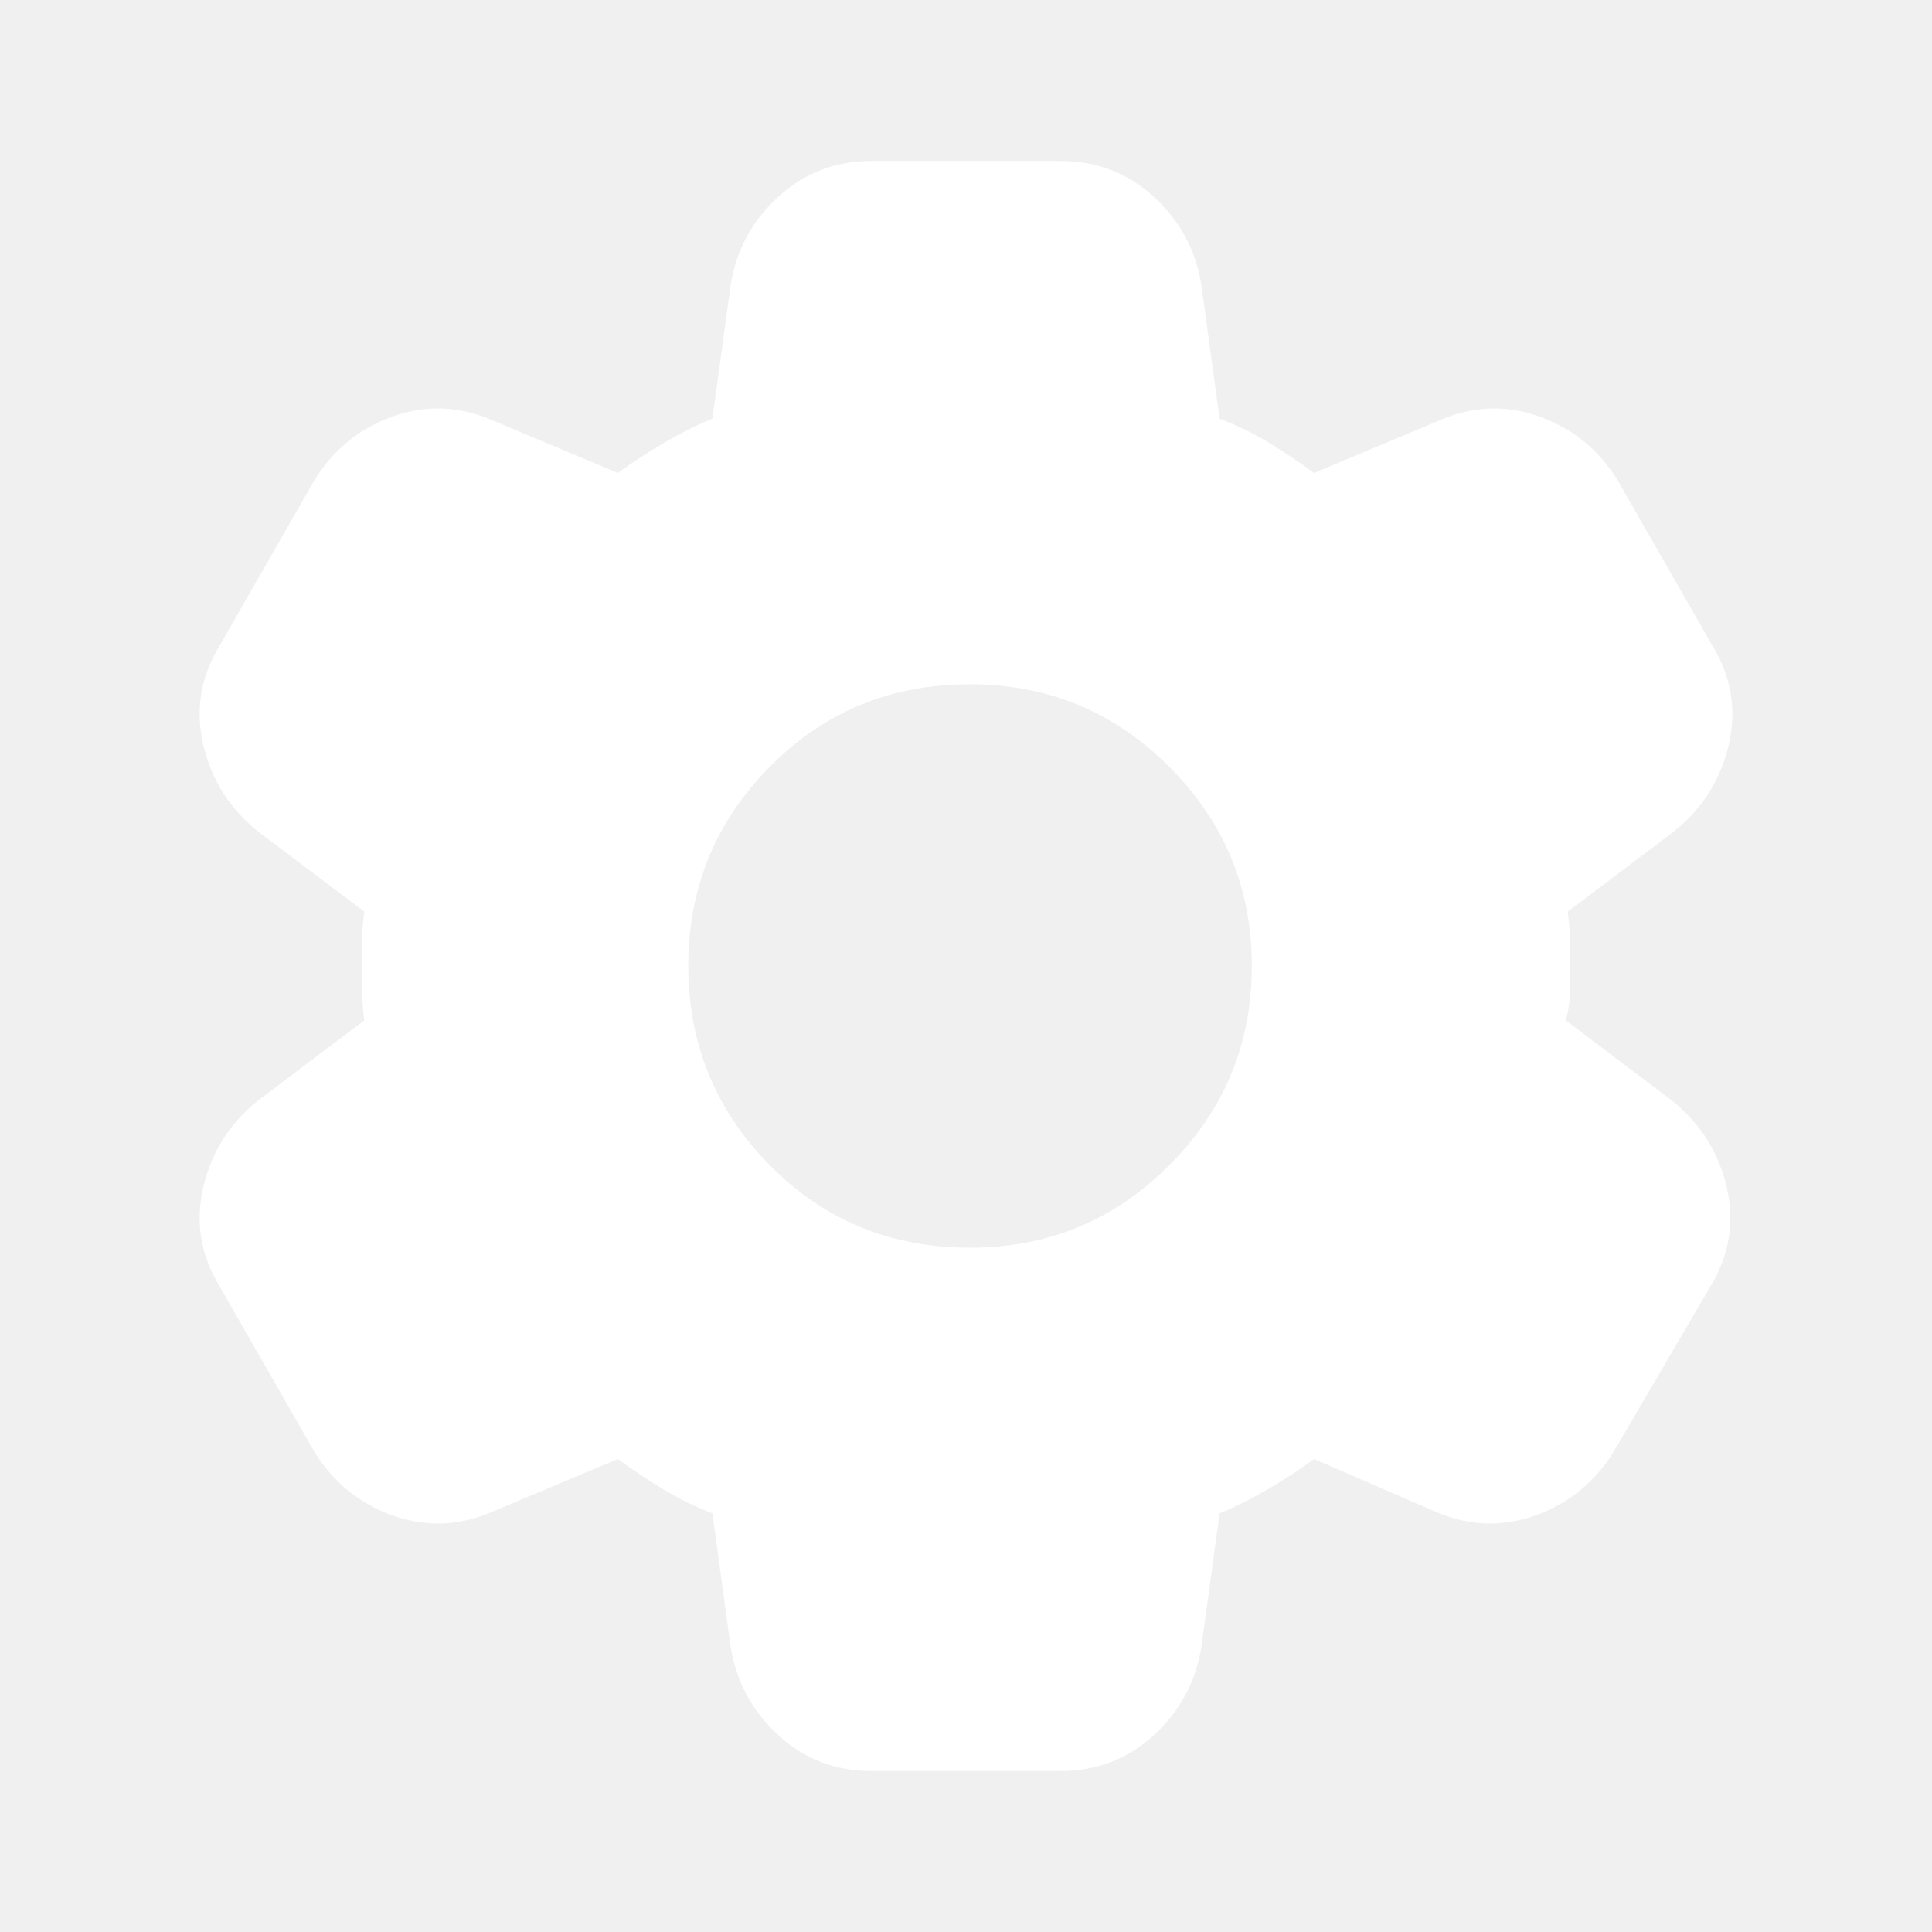
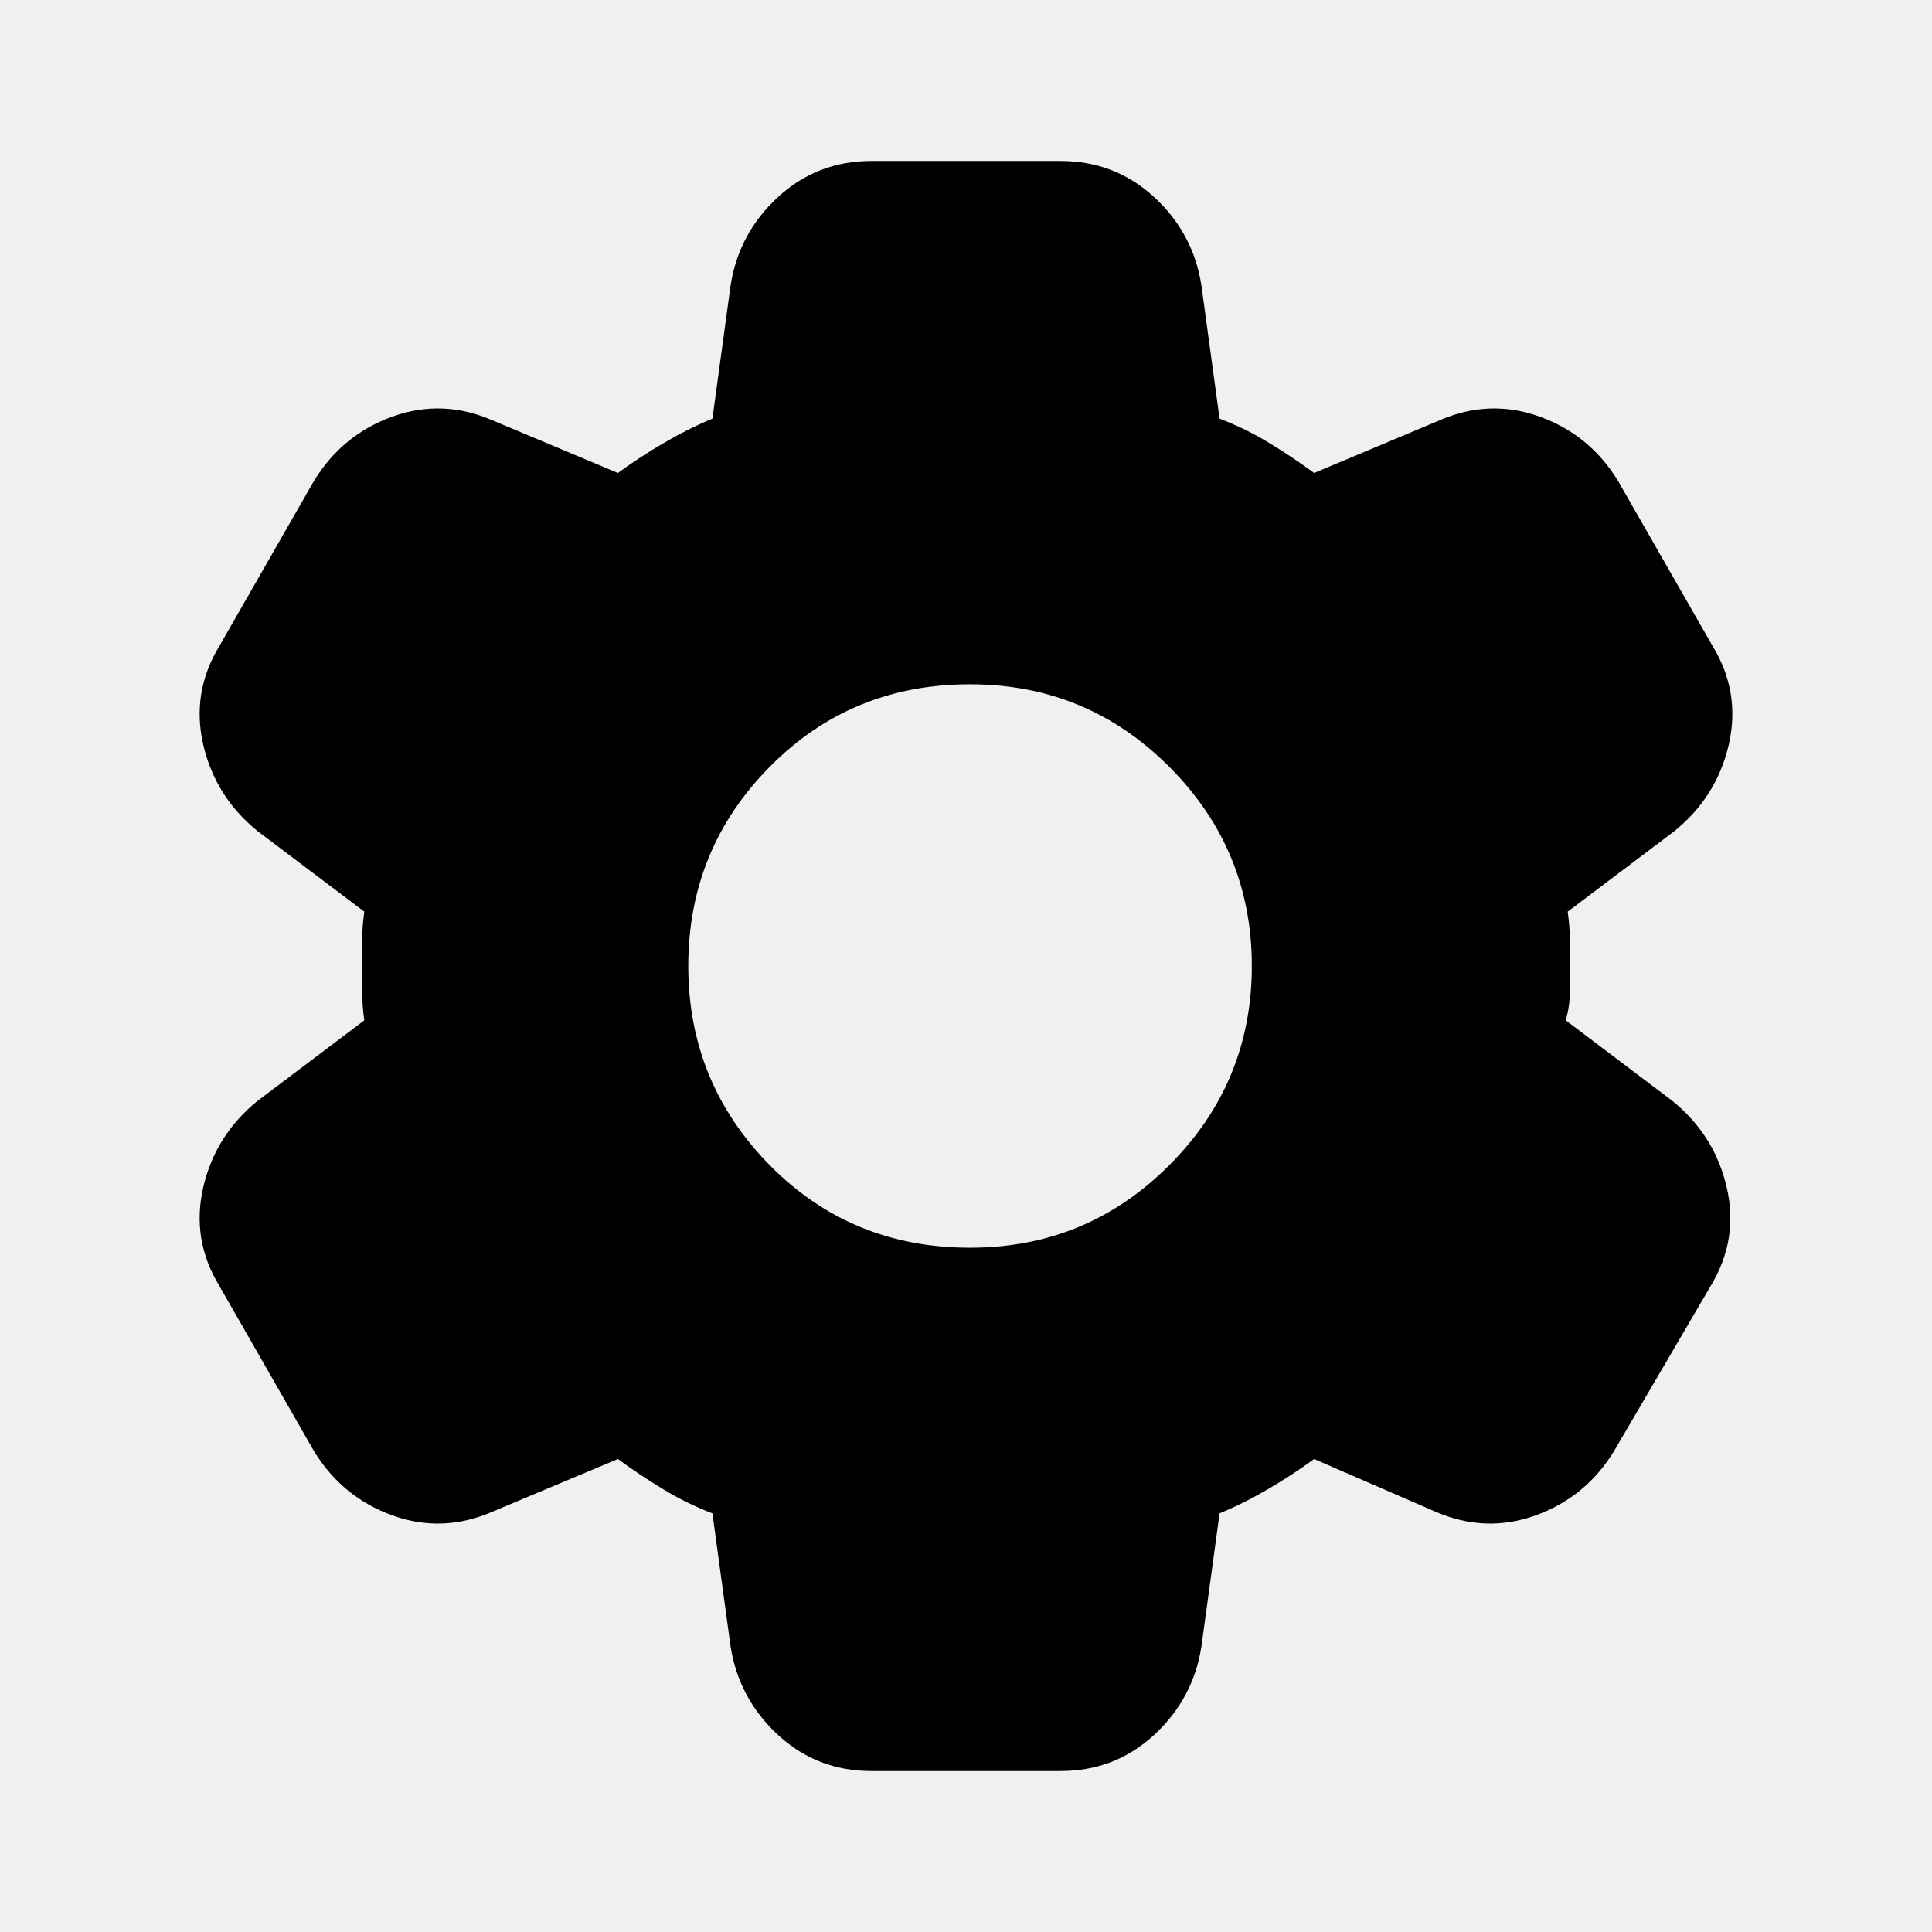
- <svg xmlns="http://www.w3.org/2000/svg" width="16" height="16" viewBox="0 0 16 16" fill="none">
-   <path d="M7.217 14.667C6.917 14.667 6.658 14.567 6.442 14.367C6.226 14.167 6.095 13.922 6.05 13.633L5.9 12.533C5.756 12.478 5.62 12.411 5.492 12.333C5.364 12.256 5.239 12.172 5.117 12.083L4.083 12.517C3.806 12.639 3.528 12.65 3.25 12.55C2.972 12.45 2.756 12.272 2.6 12.017L1.817 10.65C1.661 10.394 1.617 10.122 1.683 9.833C1.75 9.544 1.9 9.306 2.133 9.117L3.017 8.45C3.006 8.372 3 8.297 3 8.225V7.775C3 7.703 3.006 7.628 3.017 7.55L2.133 6.883C1.9 6.694 1.75 6.456 1.683 6.167C1.617 5.878 1.661 5.606 1.817 5.35L2.6 3.983C2.756 3.728 2.972 3.55 3.25 3.45C3.528 3.35 3.806 3.361 4.083 3.483L5.117 3.917C5.239 3.828 5.367 3.744 5.5 3.667C5.633 3.589 5.767 3.522 5.9 3.467L6.05 2.367C6.094 2.078 6.225 1.833 6.442 1.633C6.659 1.433 6.917 1.333 7.217 1.333H8.783C9.083 1.333 9.342 1.433 9.559 1.633C9.776 1.833 9.906 2.078 9.95 2.367L10.1 3.467C10.244 3.522 10.381 3.589 10.509 3.667C10.637 3.744 10.761 3.828 10.883 3.917L11.917 3.483C12.194 3.361 12.472 3.35 12.75 3.45C13.028 3.55 13.244 3.728 13.4 3.983L14.183 5.35C14.339 5.606 14.383 5.878 14.317 6.167C14.25 6.456 14.1 6.694 13.867 6.883L12.983 7.55C12.994 7.628 13 7.703 13 7.775V8.225C13 8.297 12.989 8.372 12.967 8.45L13.85 9.117C14.083 9.306 14.233 9.544 14.3 9.833C14.367 10.122 14.322 10.394 14.167 10.65L13.367 12.017C13.211 12.272 12.994 12.45 12.717 12.55C12.439 12.65 12.161 12.639 11.883 12.517L10.883 12.083C10.761 12.172 10.633 12.256 10.5 12.333C10.367 12.411 10.233 12.478 10.1 12.533L9.95 13.633C9.906 13.922 9.775 14.167 9.559 14.367C9.342 14.567 9.084 14.667 8.783 14.667H7.217ZM8.033 10.333C8.678 10.333 9.228 10.106 9.683 9.65C10.139 9.194 10.367 8.644 10.367 8C10.367 7.356 10.139 6.806 9.683 6.35C9.228 5.894 8.678 5.667 8.033 5.667C7.378 5.667 6.825 5.894 6.375 6.35C5.924 6.806 5.7 7.356 5.7 8C5.7 8.644 5.926 9.194 6.375 9.65C6.825 10.106 7.378 10.333 8.033 10.333Z" fill="white" />
+ <svg xmlns="http://www.w3.org/2000/svg" width="16" height="16" viewBox="0 0 16 16" fill="currentColor">
+   <path d="M7.217 14.667C6.917 14.667 6.658 14.567 6.442 14.367C6.226 14.167 6.095 13.922 6.05 13.633L5.9 12.533C5.756 12.478 5.62 12.411 5.492 12.333C5.364 12.256 5.239 12.172 5.117 12.083L4.083 12.517C3.806 12.639 3.528 12.65 3.25 12.55C2.972 12.45 2.756 12.272 2.6 12.017L1.817 10.65C1.661 10.394 1.617 10.122 1.683 9.833C1.75 9.544 1.9 9.306 2.133 9.117L3.017 8.45C3.006 8.372 3 8.297 3 8.225V7.775C3 7.703 3.006 7.628 3.017 7.55L2.133 6.883C1.9 6.694 1.75 6.456 1.683 6.167C1.617 5.878 1.661 5.606 1.817 5.35L2.6 3.983C2.756 3.728 2.972 3.55 3.25 3.45C3.528 3.35 3.806 3.361 4.083 3.483L5.117 3.917C5.239 3.828 5.367 3.744 5.5 3.667C5.633 3.589 5.767 3.522 5.9 3.467L6.05 2.367C6.094 2.078 6.225 1.833 6.442 1.633C6.659 1.433 6.917 1.333 7.217 1.333H8.783C9.083 1.333 9.342 1.433 9.559 1.633C9.776 1.833 9.906 2.078 9.95 2.367L10.1 3.467C10.244 3.522 10.381 3.589 10.509 3.667C10.637 3.744 10.761 3.828 10.883 3.917L11.917 3.483C12.194 3.361 12.472 3.35 12.75 3.45C13.028 3.55 13.244 3.728 13.4 3.983L14.183 5.35C14.339 5.606 14.383 5.878 14.317 6.167C14.25 6.456 14.1 6.694 13.867 6.883L12.983 7.55C12.994 7.628 13 7.703 13 7.775V8.225C13 8.297 12.989 8.372 12.967 8.45L13.85 9.117C14.083 9.306 14.233 9.544 14.3 9.833C14.367 10.122 14.322 10.394 14.167 10.65L13.367 12.017C13.211 12.272 12.994 12.45 12.717 12.55C12.439 12.65 12.161 12.639 11.883 12.517L10.883 12.083C10.761 12.172 10.633 12.256 10.5 12.333C10.367 12.411 10.233 12.478 10.1 12.533L9.95 13.633C9.906 13.922 9.775 14.167 9.559 14.367C9.342 14.567 9.084 14.667 8.783 14.667H7.217ZM8.033 10.333C8.678 10.333 9.228 10.106 9.683 9.65C10.139 9.194 10.367 8.644 10.367 8C10.367 7.356 10.139 6.806 9.683 6.35C9.228 5.894 8.678 5.667 8.033 5.667C7.378 5.667 6.825 5.894 6.375 6.35C5.924 6.806 5.7 7.356 5.7 8C5.7 8.644 5.926 9.194 6.375 9.65C6.825 10.106 7.378 10.333 8.033 10.333Z" />
</svg>
